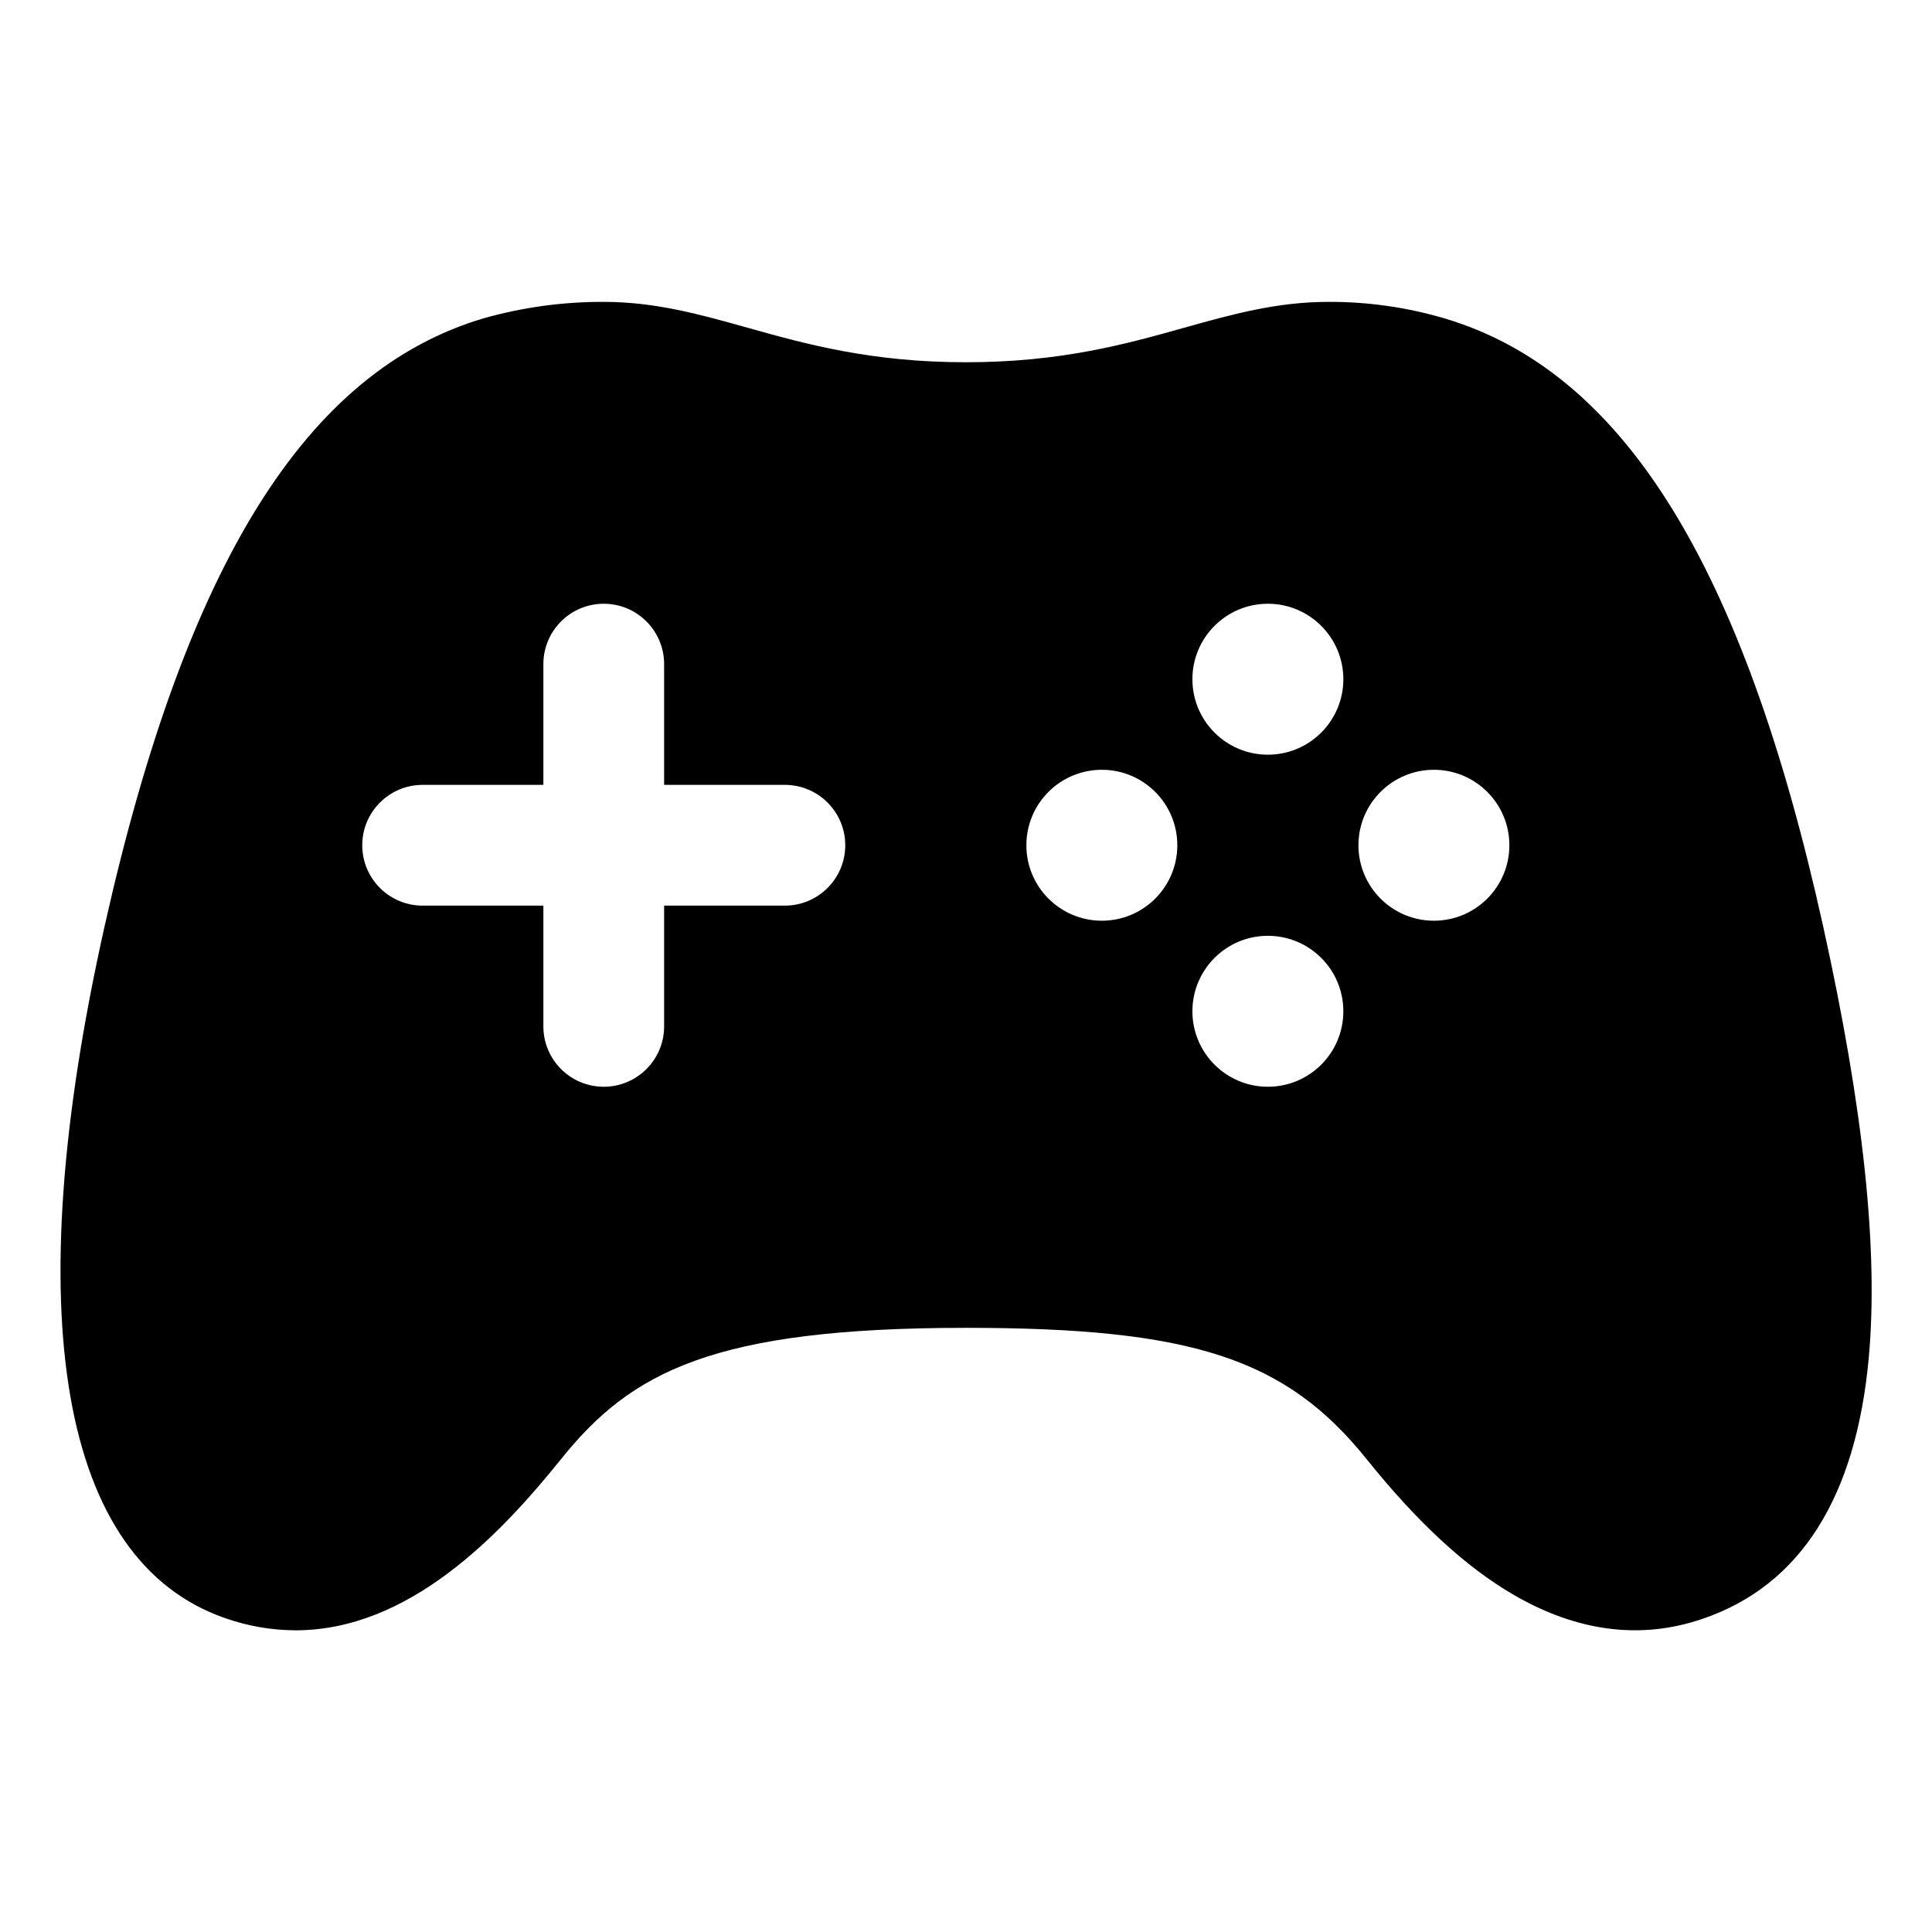
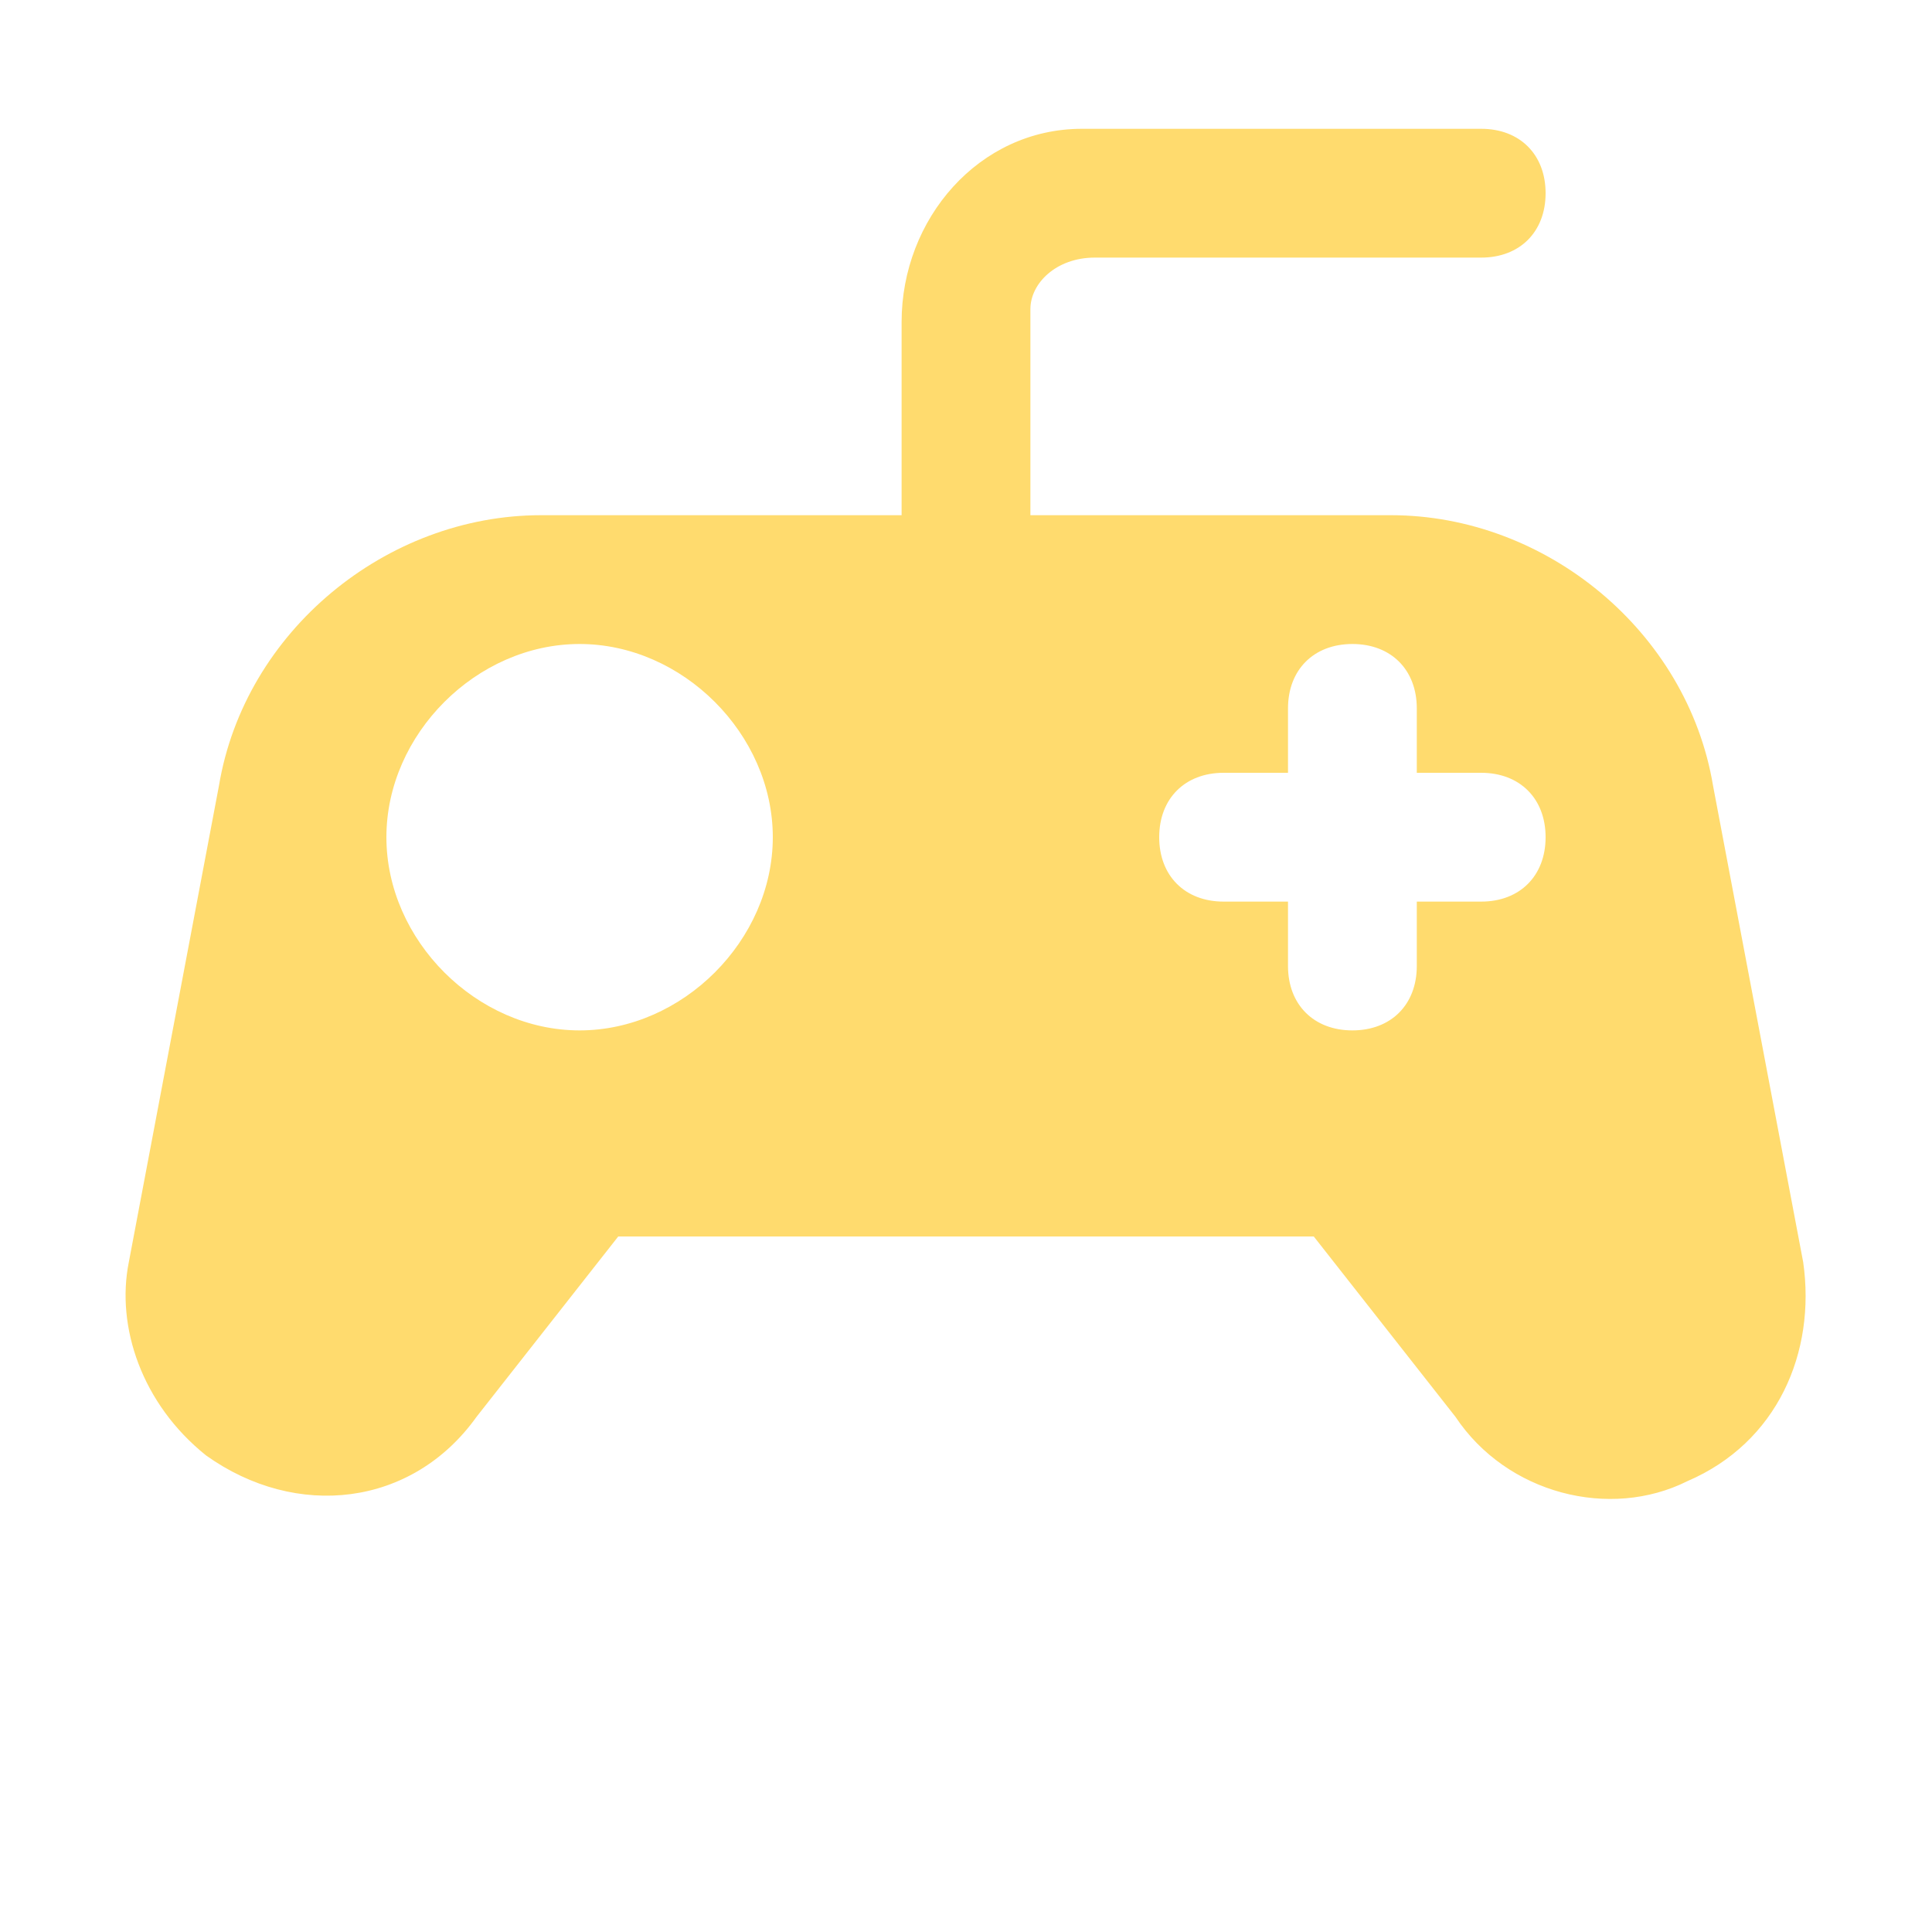
- <svg xmlns="http://www.w3.org/2000/svg" width="1em" height="1em" viewBox="0 0 512 512">
-   <path fill="currentColor" d="M483.13 245.38C461.92 149.49 430 98.31 382.65 84.33A107.13 107.13 0 0 0 352 80c-13.71 0-25.65 3.34-38.28 6.88C298.5 91.15 281.21 96 256 96s-42.51-4.84-57.76-9.11C185.6 83.34 173.67 80 160 80a115.74 115.74 0 0 0-31.73 4.32c-47.1 13.92-79 65.08-100.52 161C4.61 348.54 16 413.71 59.69 428.83a56.62 56.62 0 0 0 18.64 3.22c29.93 0 53.93-24.93 70.33-45.34c18.53-23.1 40.22-34.82 107.34-34.82c59.95 0 84.76 8.13 106.19 34.82c13.47 16.78 26.2 28.52 38.9 35.91c16.89 9.82 33.77 12 50.16 6.37c25.82-8.81 40.62-32.1 44-69.24c2.57-28.48-1.39-65.89-12.12-114.37ZM208 240h-32v32a16 16 0 0 1-32 0v-32h-32a16 16 0 0 1 0-32h32v-32a16 16 0 0 1 32 0v32h32a16 16 0 0 1 0 32Zm84 4a20 20 0 1 1 20-20a20 20 0 0 1-20 20Zm44 44a20 20 0 1 1 20-19.95A20 20 0 0 1 336 288Zm0-88a20 20 0 1 1 20-20a20 20 0 0 1-20 20Zm44 44a20 20 0 1 1 20-20a20 20 0 0 1-20 20Z" />
+ <svg xmlns="http://www.w3.org/2000/svg" width="1em" height="1em" viewBox="0 0 15 15">
+   <path fill="#ffdb6e" d="M13.1 11.5c-.6.3-1.4.1-1.8-.5l-1.1-1.4H4.8L3.7 11c-.5.7-1.4.8-2.1.3c-.5-.4-.7-1-.6-1.5l.7-3.7C1.9 4.9 3 4 4.2 4H7V2.5C7 1.7 7.6 1 8.4 1h3.1c.3 0 .5.2.5.5s-.2.5-.5.5h-3c-.3 0-.5.2-.5.4V4h2.8c1.2 0 2.3.9 2.5 2.1l.7 3.7c.1.7-.2 1.4-.9 1.7zM6 6.5C6 5.7 5.3 5 4.5 5S3 5.7 3 6.5S3.7 8 4.5 8S6 7.3 6 6.5zm6 0c0-.3-.2-.5-.5-.5H11v-.5c0-.3-.2-.5-.5-.5s-.5.2-.5.5V6h-.5c-.3 0-.5.2-.5.5s.2.5.5.5h.5v.5c0 .3.2.5.5.5s.5-.2.5-.5V7h.5c.3 0 .5-.2.5-.5z" />
</svg>
